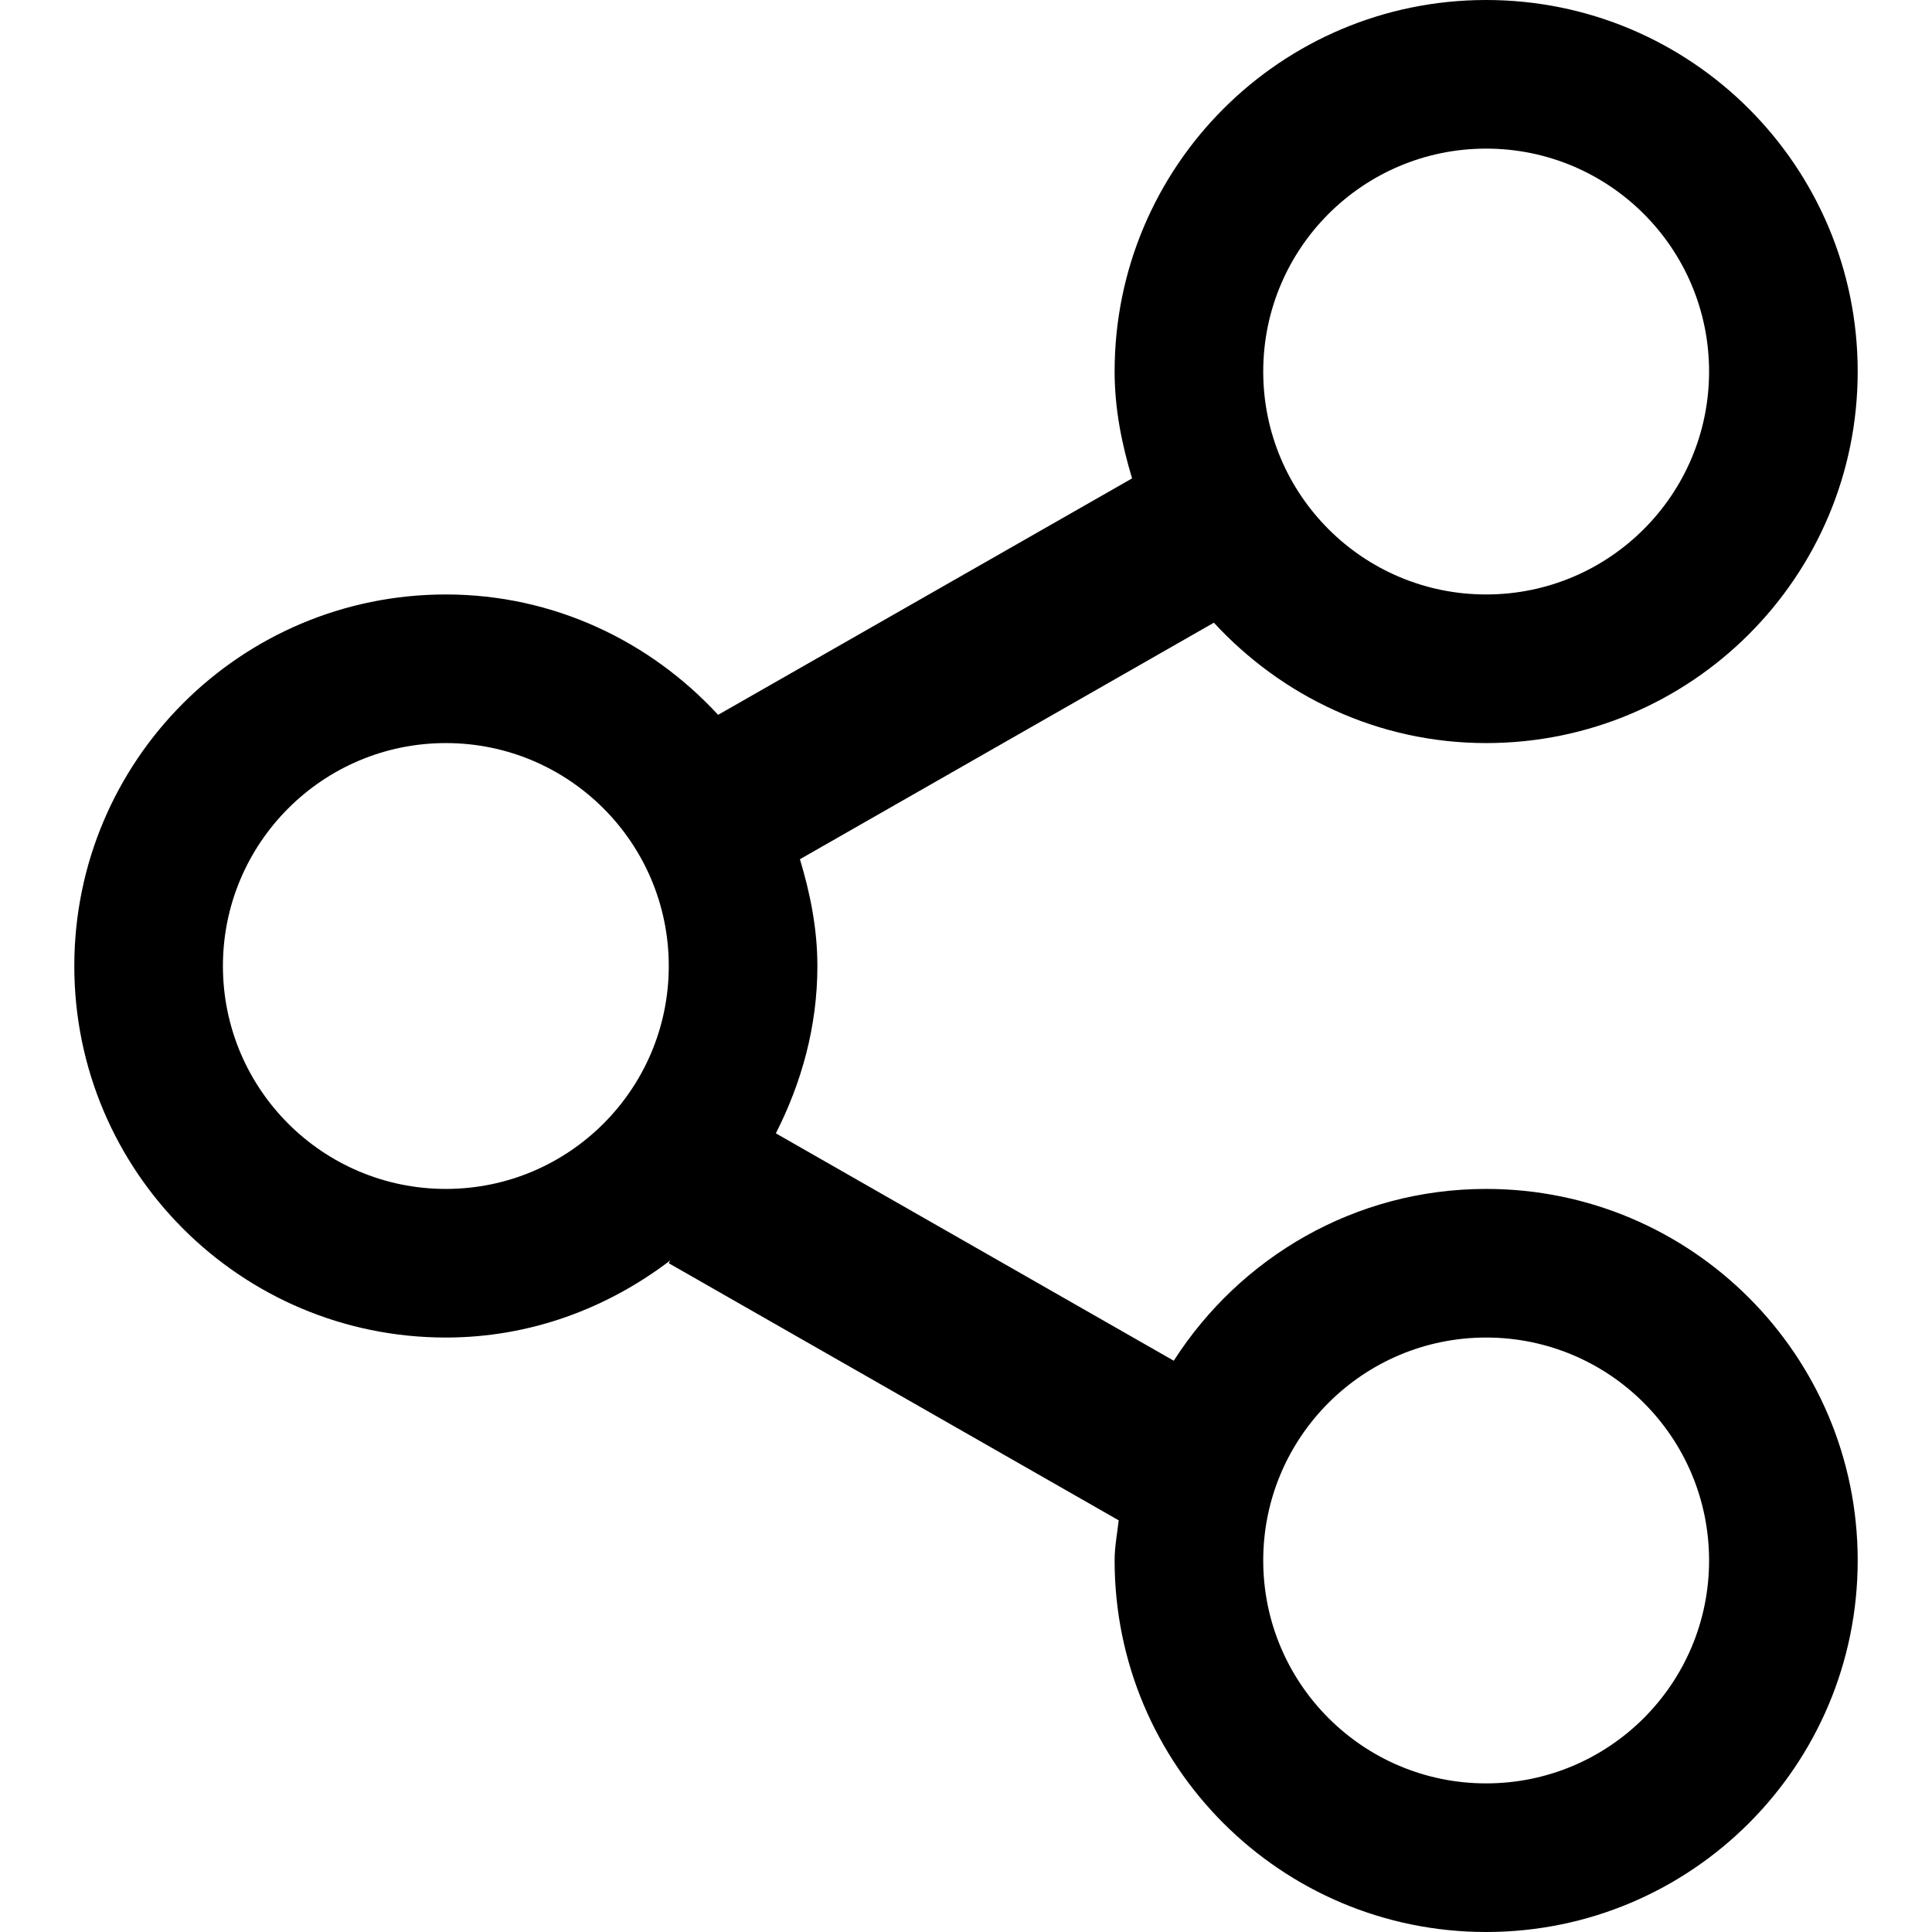
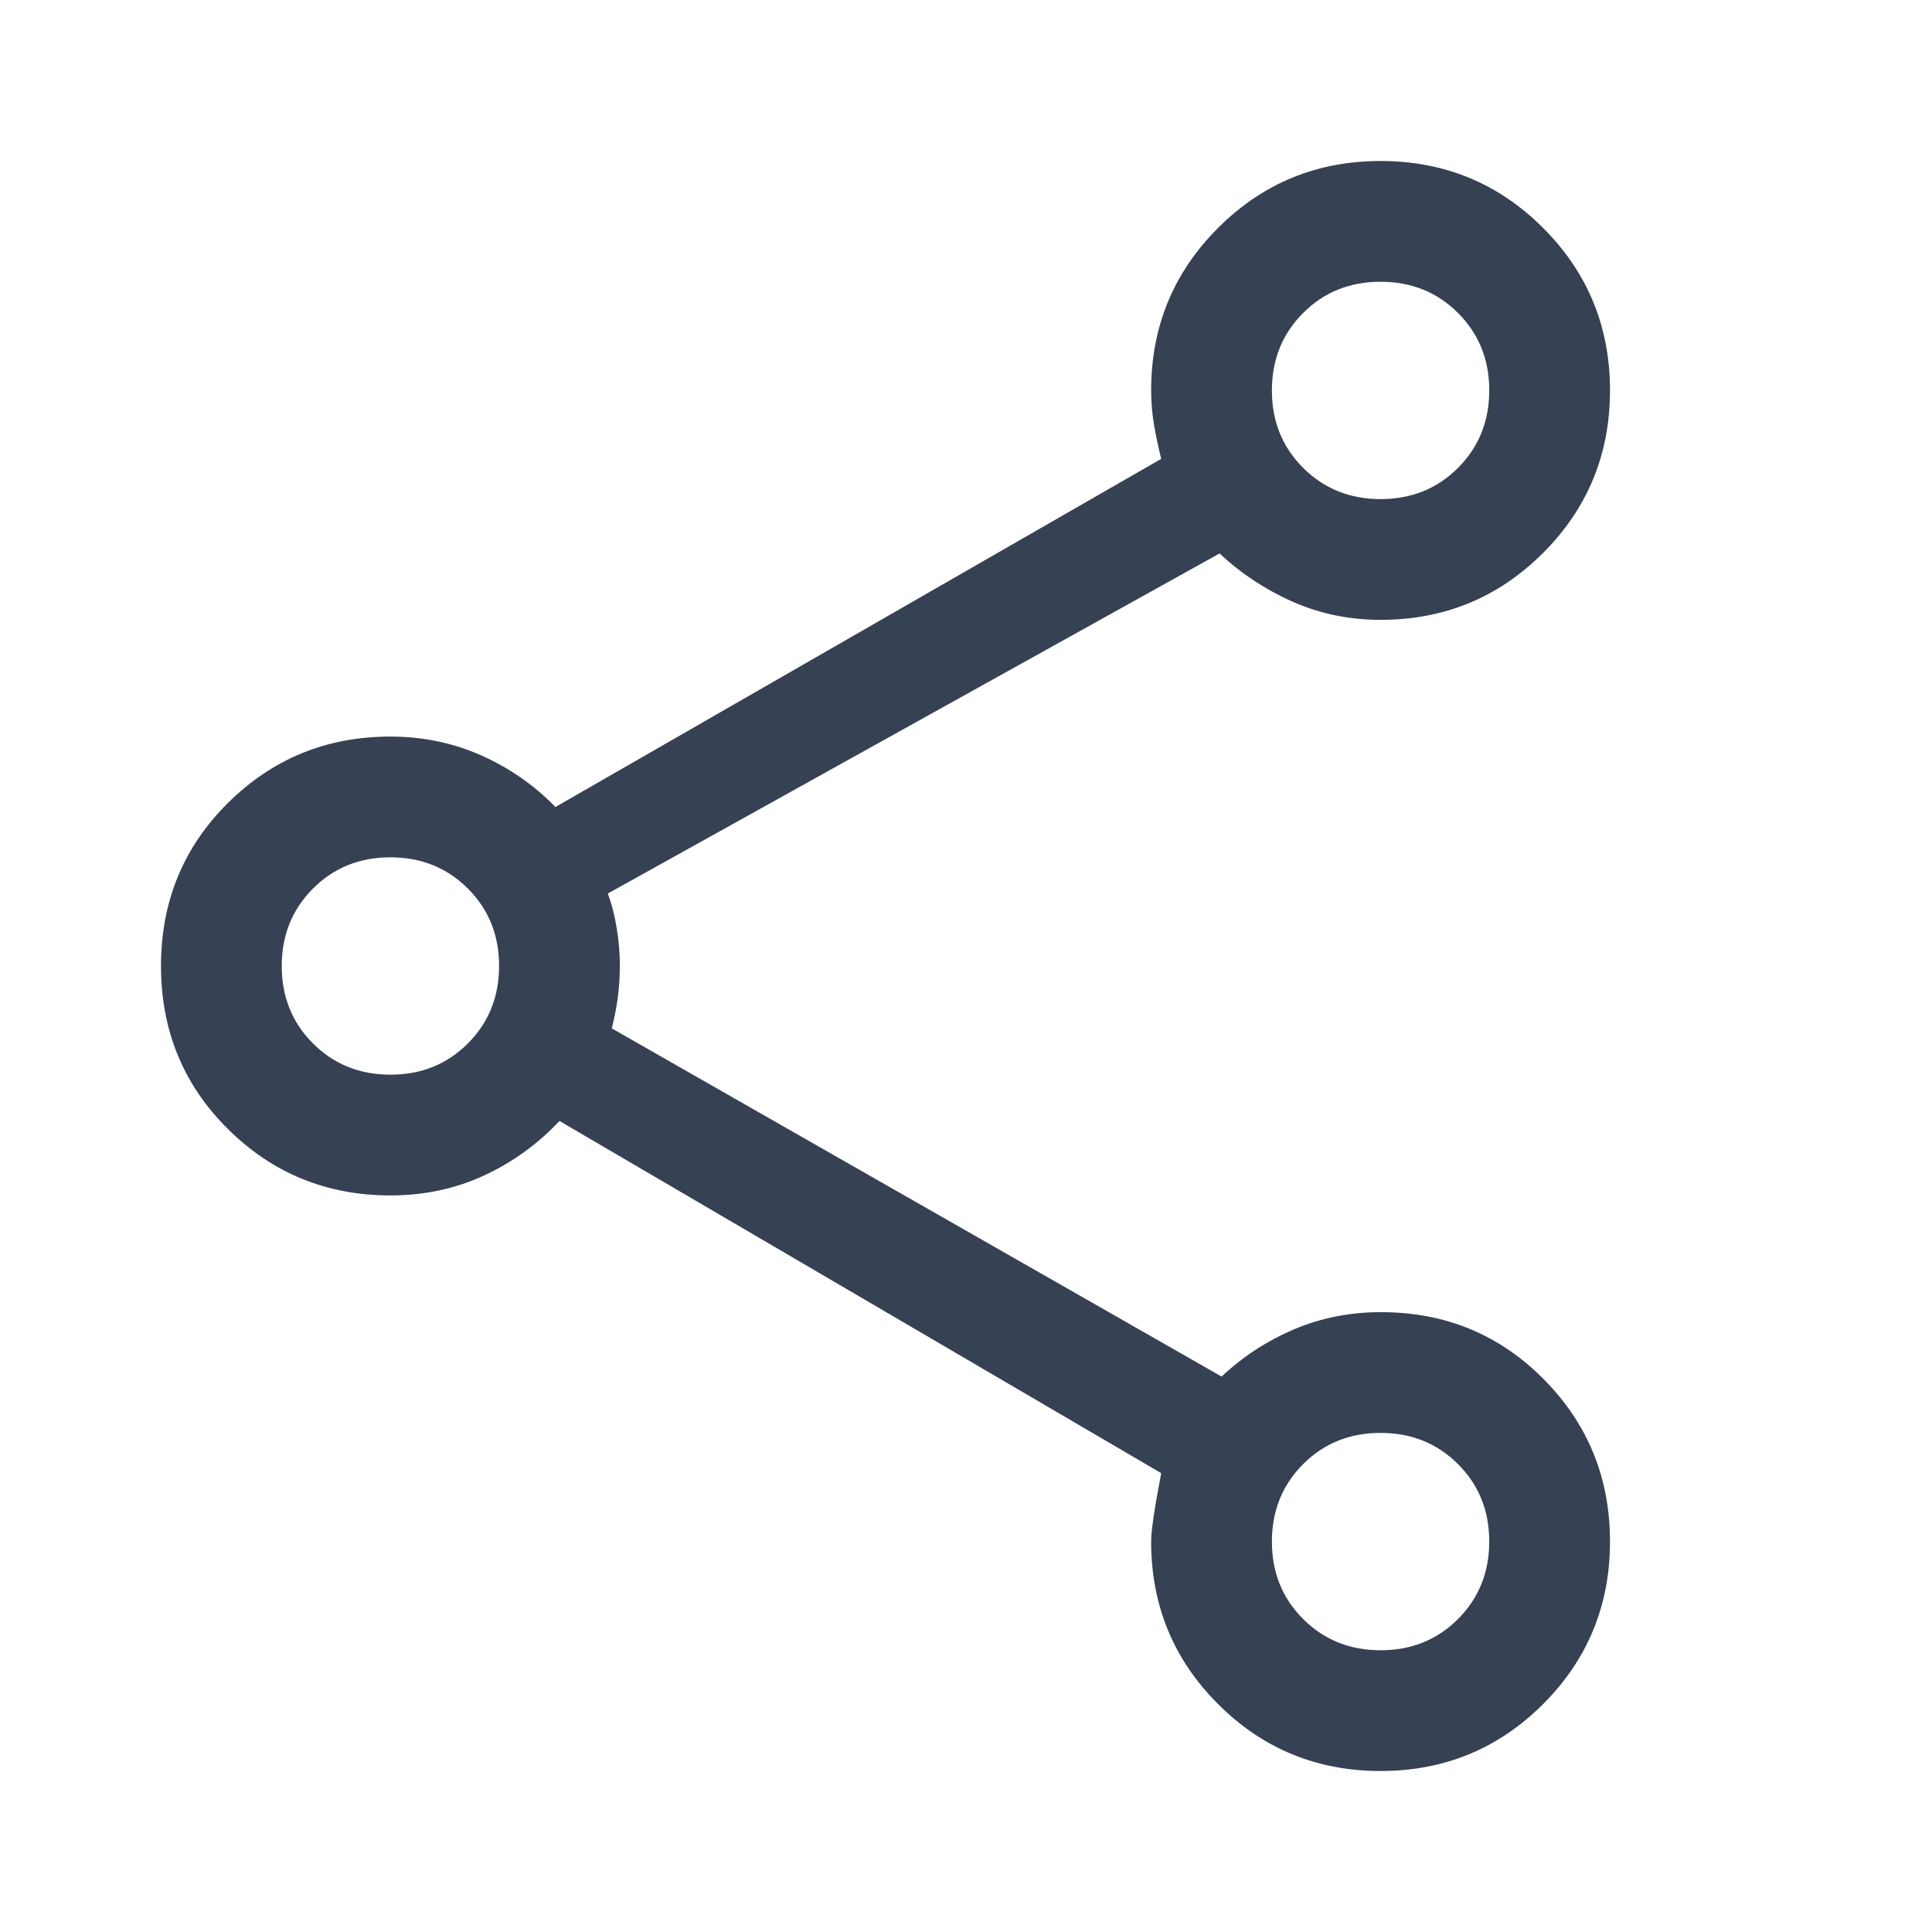
- <svg xmlns="http://www.w3.org/2000/svg" width="800px" height="800px" viewBox="-1 0 26 26" version="1.1">
-   <defs>
- 
- </defs>
-   <g id="Page-1" stroke="none" stroke-width="1" fill="none" fill-rule="evenodd">
-     <g id="Icon-Set" transform="translate(-312, -726)" fill="#000000">
-       <path d="M331,750 C329.343,750 328,748.657 328,747 C328,745.343 329.343,744 331,744 C332.657,744 334,745.343 334,747 C334,748.657 332.657,750 331,750 L331,750 Z M317,742 C315.343,742 314,740.657 314,739 C314,737.344 315.343,736 317,736 C318.657,736 320,737.344 320,739 C320,740.657 318.657,742 317,742 L317,742 Z M331,728 C332.657,728 334,729.343 334,731 C334,732.657 332.657,734 331,734 C329.343,734 328,732.657 328,731 C328,729.343 329.343,728 331,728 L331,728 Z M331,742 C329.23,742 327.685,742.925 326.796,744.312 L321.441,741.252 C321.787,740.572 322,739.814 322,739 C322,738.497 321.903,738.021 321.765,737.563 L327.336,734.38 C328.249,735.37 329.547,736 331,736 C333.762,736 336,733.762 336,731 C336,728.238 333.762,726 331,726 C328.238,726 326,728.238 326,731 C326,731.503 326.097,731.979 326.235,732.438 L320.664,735.62 C319.751,734.631 318.453,734 317,734 C314.238,734 312,736.238 312,739 C312,741.762 314.238,744 317,744 C318.14,744 319.179,743.604 320.02,742.962 L320,743 L326.055,746.46 C326.035,746.64 326,746.814 326,747 C326,749.762 328.238,752 331,752 C333.762,752 336,749.762 336,747 C336,744.238 333.762,742 331,742 L331,742 Z" id="share">
- 
- </path>
-     </g>
-   </g>
+ <svg xmlns="http://www.w3.org/2000/svg" height="48px" viewBox="0 -960 960 960" width="48px" fill="#364153">
+   <path d="M686-80q-47.5 0-80.75-33.25T572-194q0-8 5-34L278-403q-16.28 17.34-37.64 27.17Q219-366 194-366q-47.5 0-80.75-33T80-480q0-48 33.25-81T194-594q24 0 45 9.3 21 9.29 37 25.7l301-173q-2-8-3.5-16.5T572-766q0-47.5 33.25-80.75T686-880q47.5 0 80.75 33.25T800-766q0 47.5-33.25 80.75T686-652q-23.27 0-43.64-9Q622-670 606-685L302-516q3 8 4.5 17.5t1.5 18q0 8.5-1 16t-3 15.5l303 173q16-15 36.09-23.5 20.1-8.5 43.07-8.5Q734-308 767-274.75T800-194q0 47.5-33.25 80.75T686-80Zm.04-60q22.96 0 38.46-15.54 15.5-15.53 15.5-38.5 0-22.96-15.54-38.46-15.53-15.5-38.5-15.5-22.96 0-38.46 15.54-15.5 15.53-15.5 38.5 0 22.96 15.54 38.46 15.53 15.5 38.5 15.5Zm-492-286q22.96 0 38.46-15.54 15.5-15.53 15.5-38.5 0-22.96-15.54-38.46-15.53-15.5-38.5-15.5-22.96 0-38.46 15.54-15.5 15.53-15.5 38.5 0 22.96 15.54 38.46 15.53 15.5 38.5 15.5ZM724.5-727.54q15.5-15.53 15.5-38.5 0-22.96-15.54-38.46-15.53-15.5-38.5-15.5-22.96 0-38.46 15.54-15.5 15.53-15.5 38.5 0 22.96 15.54 38.46 15.53 15.5 38.5 15.5 22.96 0 38.46-15.54ZM686-194ZM194-480Zm492-286Z" />
</svg>
